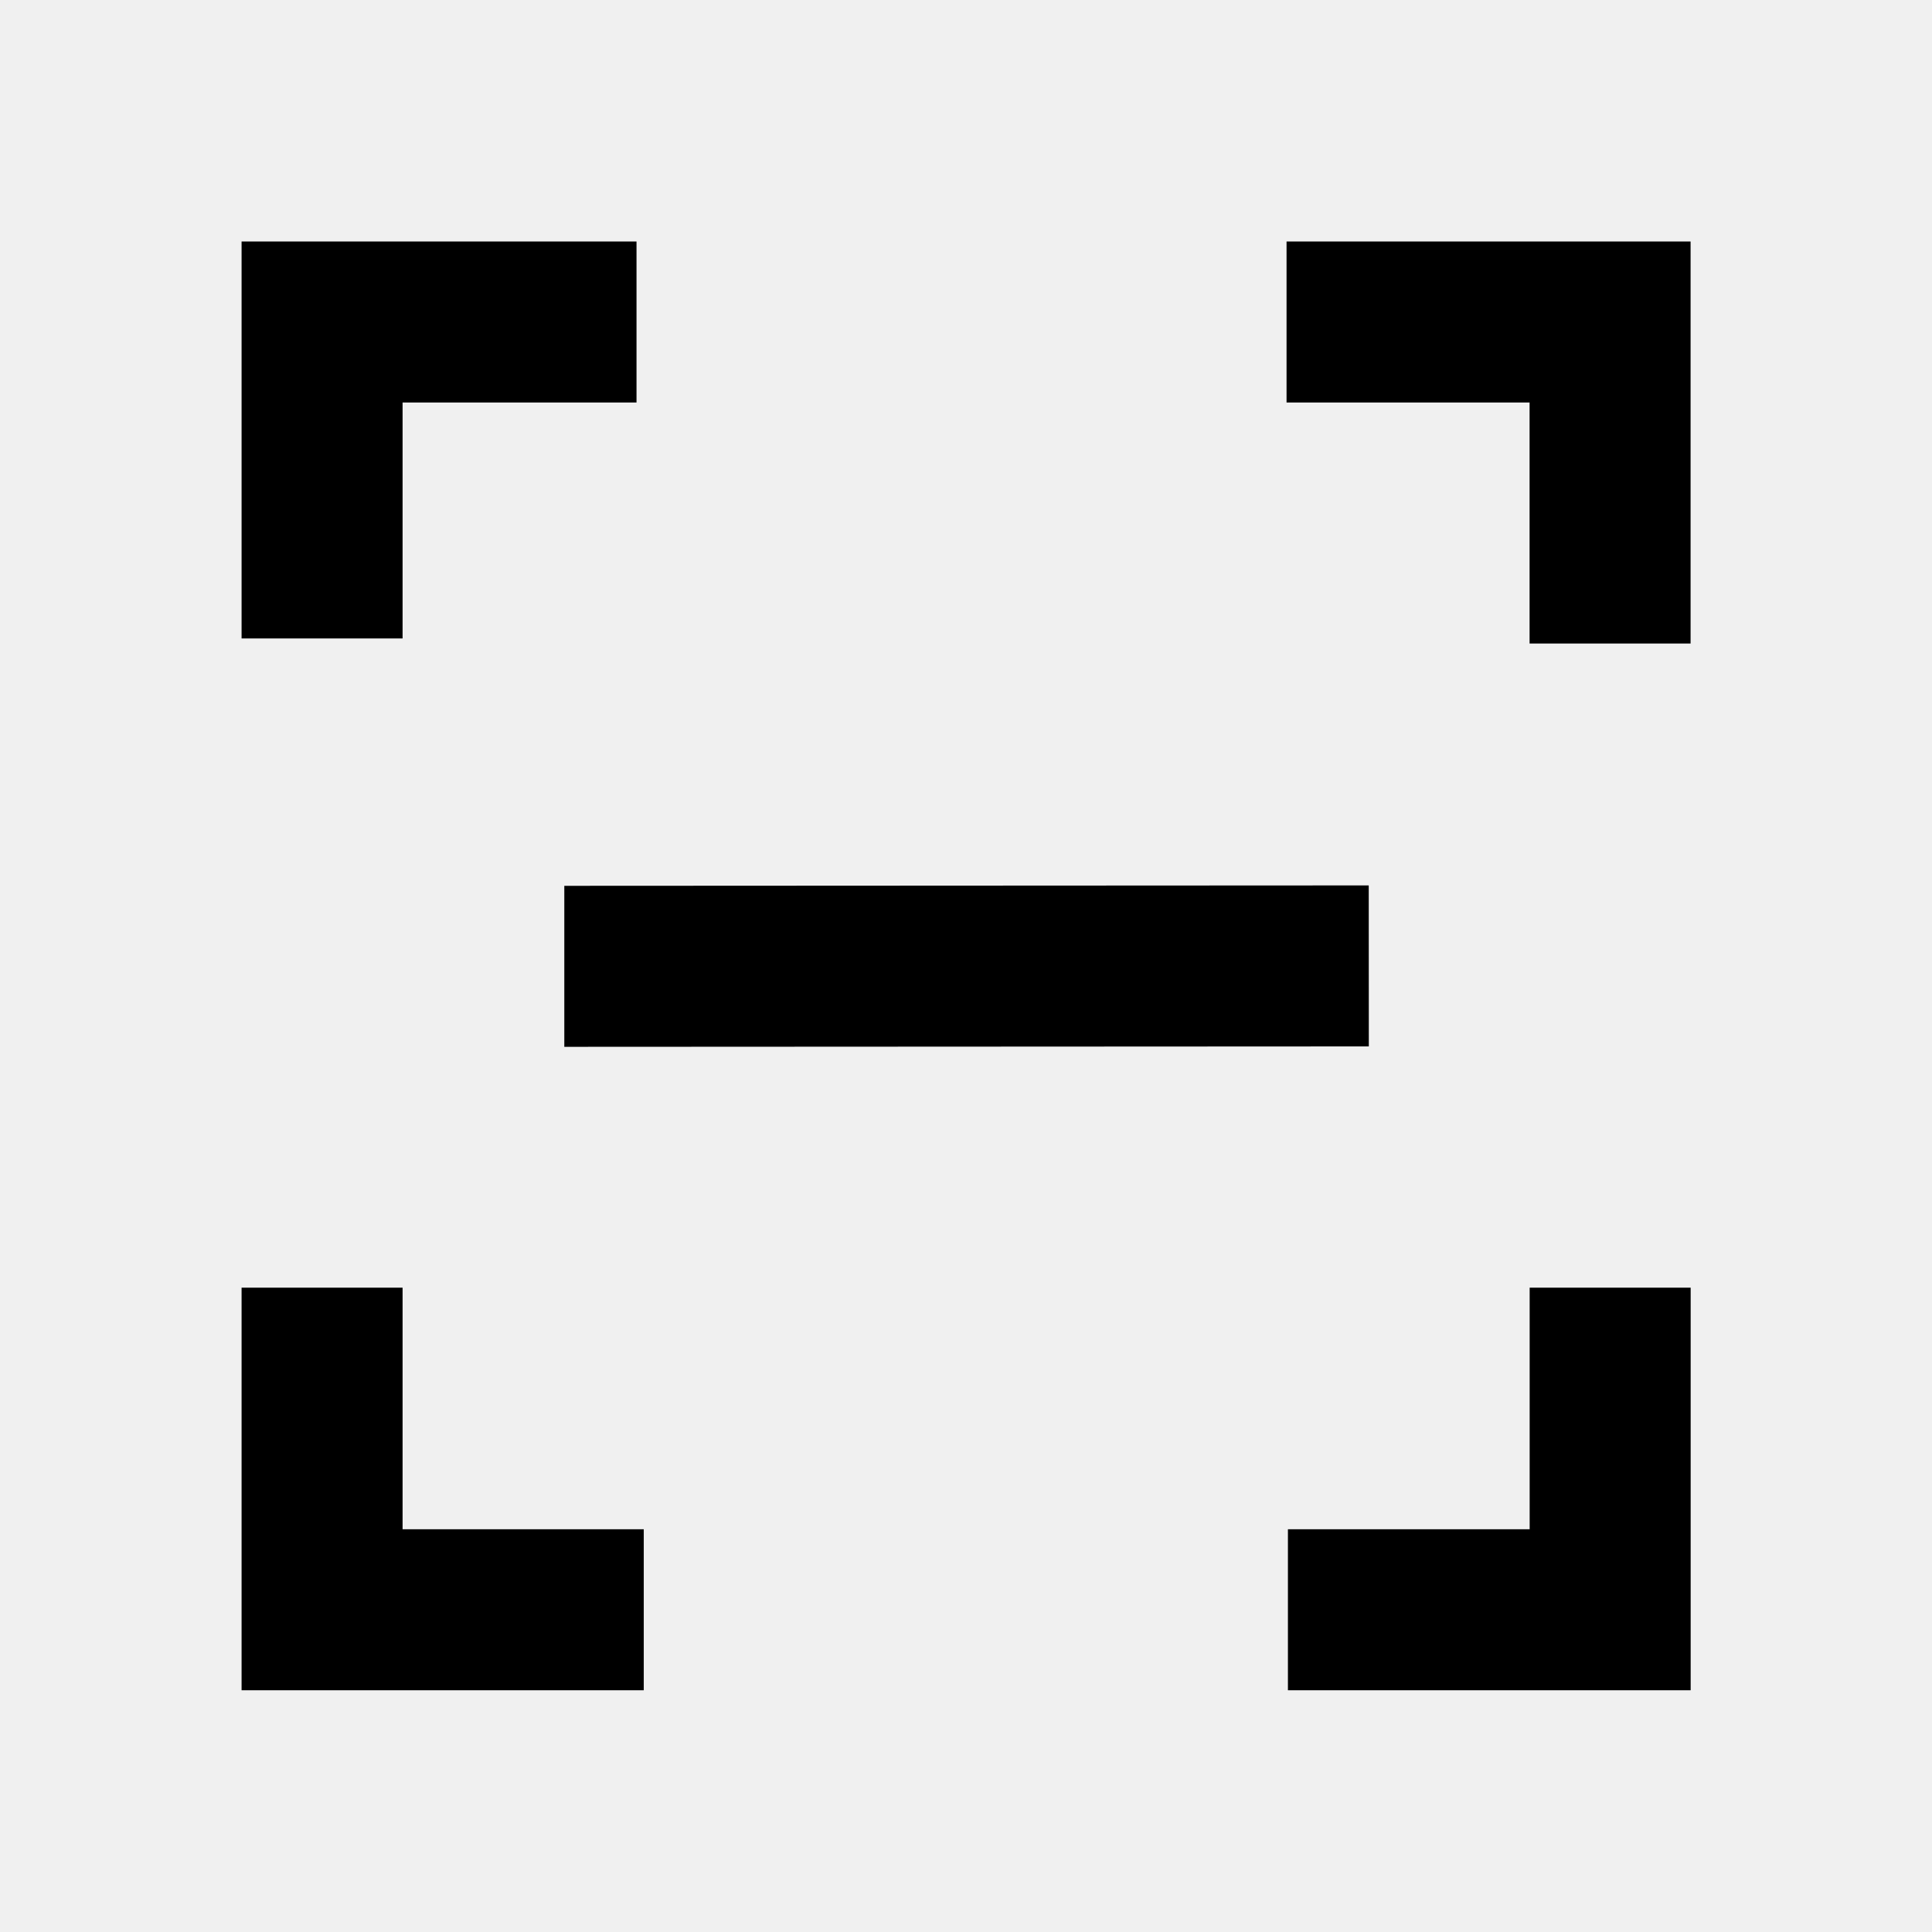
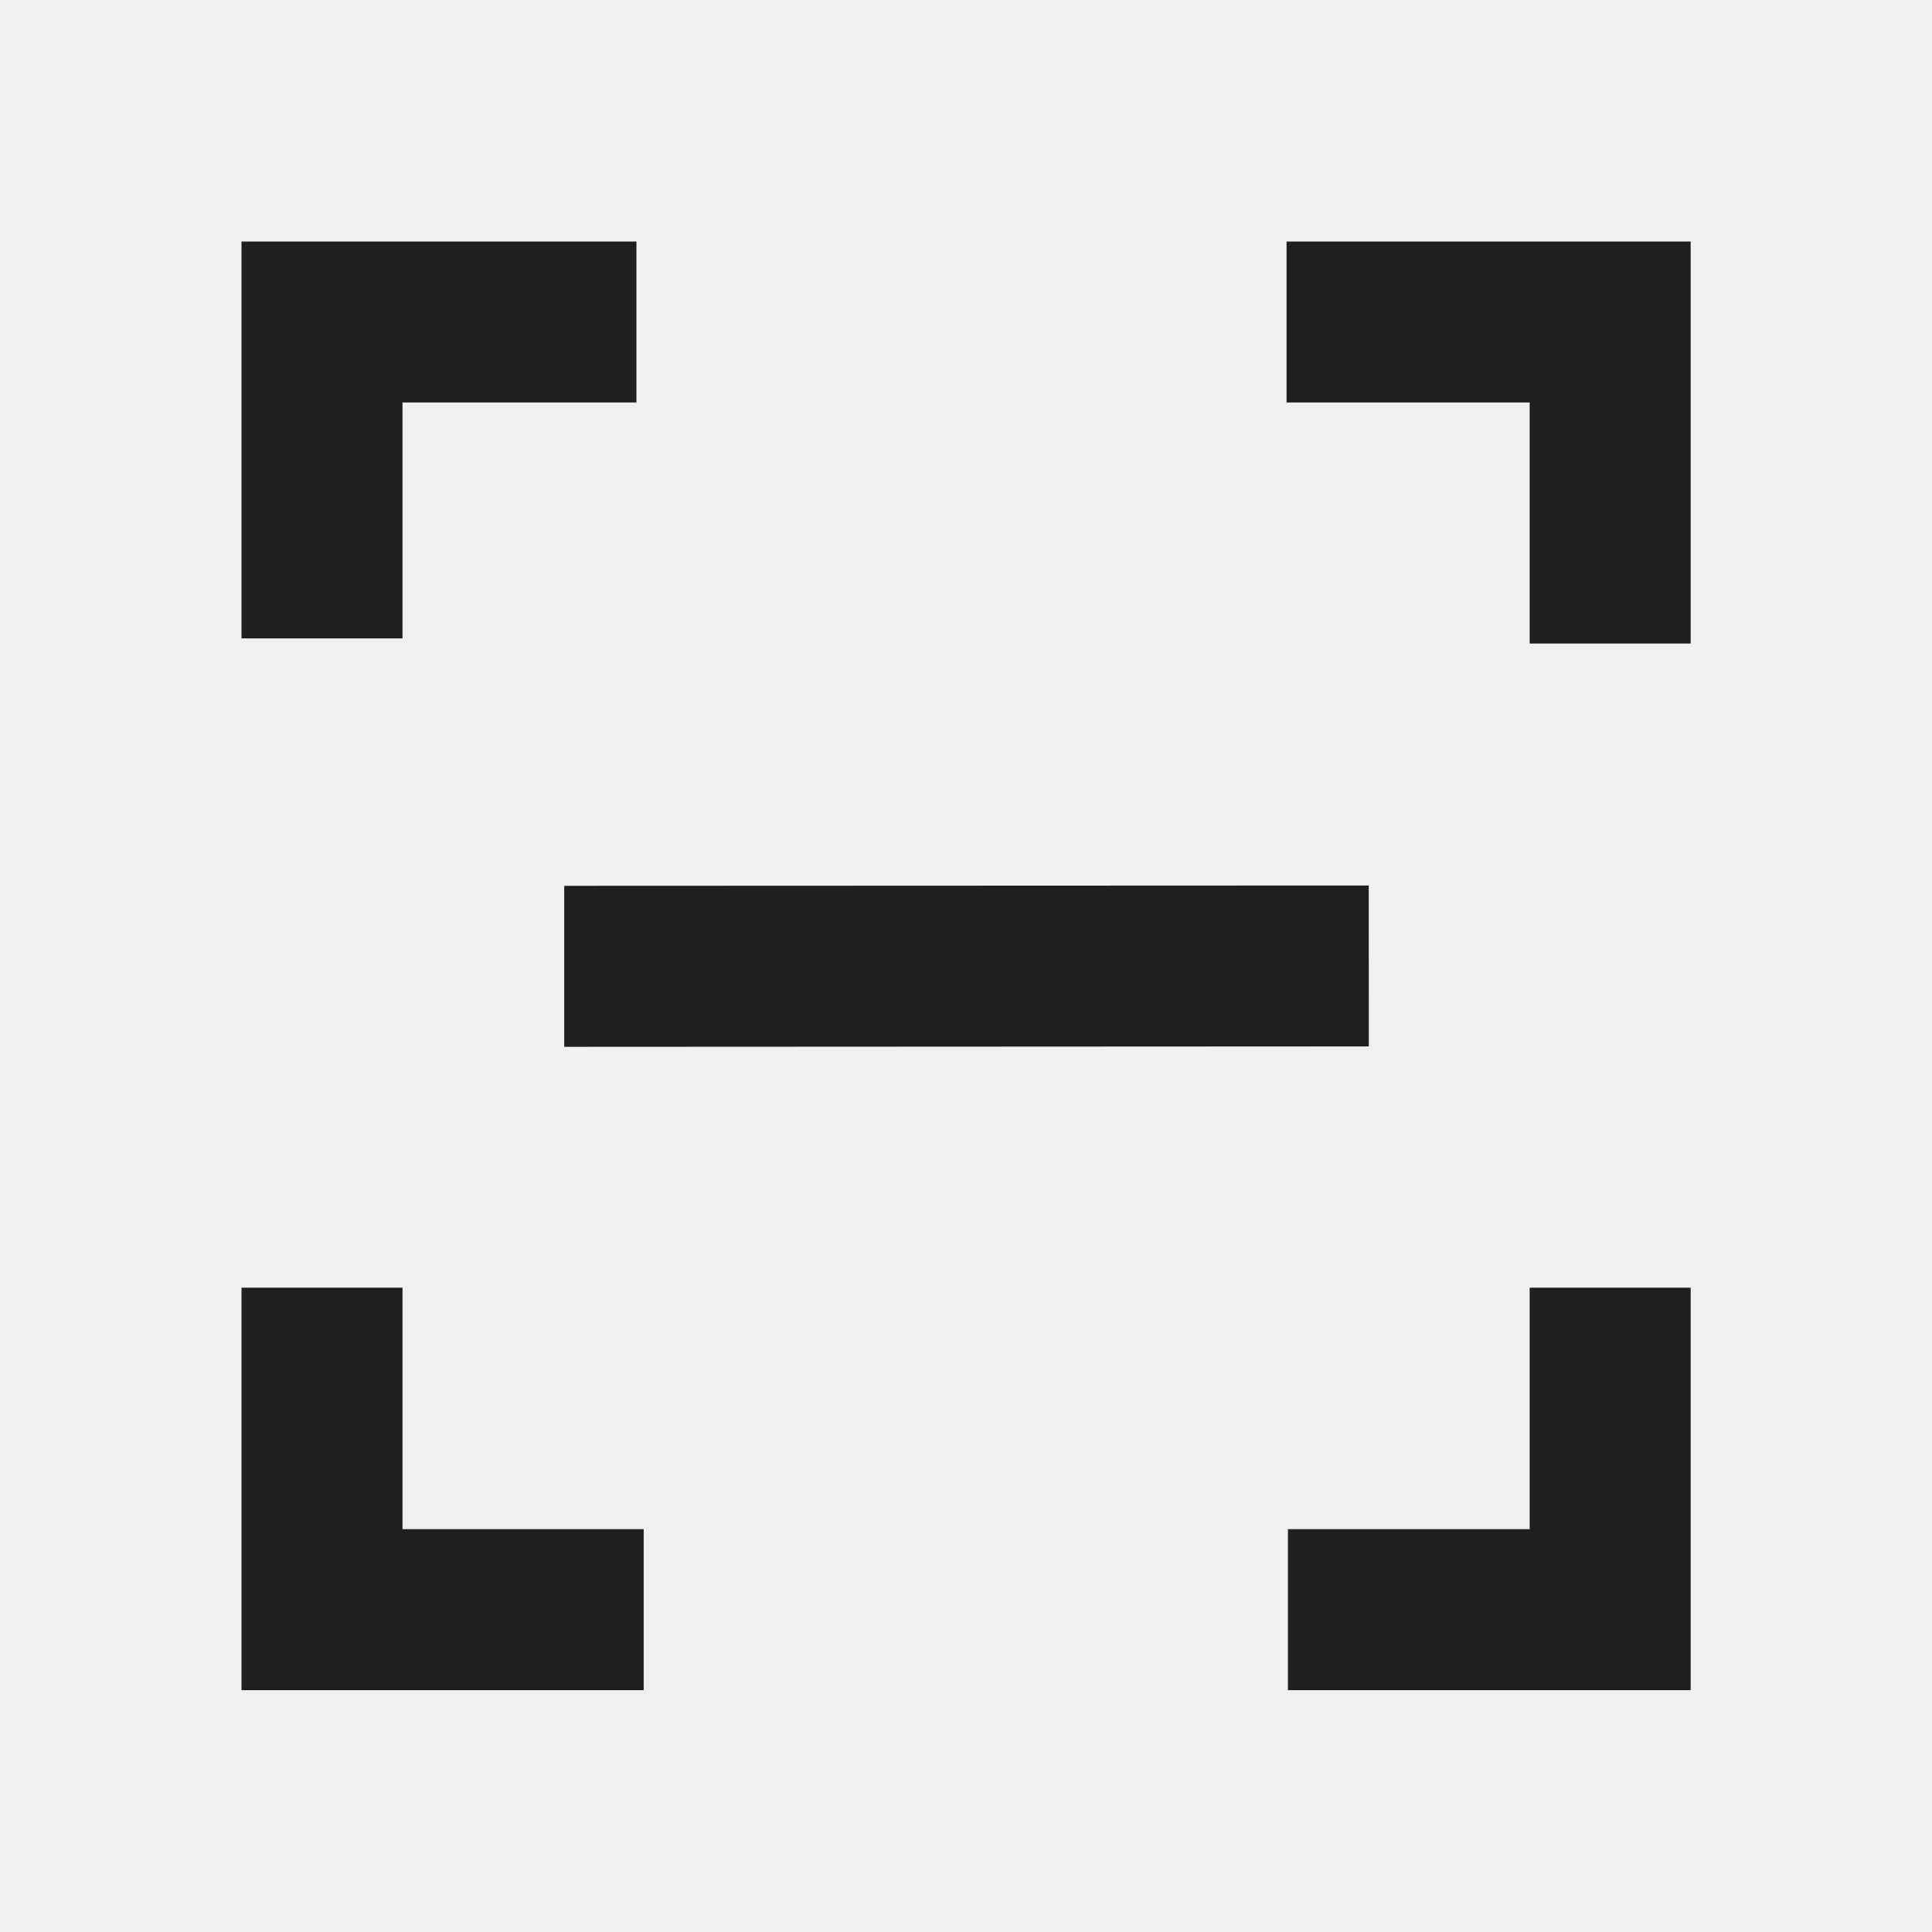
- <svg xmlns="http://www.w3.org/2000/svg" width="24" height="24" viewBox="0 0 24 24" fill="none">
-   <path d="M21.002 15.996V20.997H15.999V18.997H19.002V15.996H21.002Z" fill="currentColor" />
-   <path d="M21.001 3V7.994H19.001V5H15.982V3H21.001Z" fill="currentColor" />
-   <path d="M7.907 3V5H5.001V7.931H3.001V3H7.907Z" fill="currentColor" />
-   <path d="M5.001 15.996V18.997H7.997V20.997H3.001V15.996H5.001Z" fill="currentColor" />
-   <path d="M17.004 12.999L7.01 13.004V11.004L17.003 10.999L17.004 12.999Z" fill="currentColor" />
+ <svg xmlns="http://www.w3.org/2000/svg" width="24" height="24" fill="none">
+   <g clip-path="url(#clip0_220_1889)">
+     <path d="M21.002 15.996v5h-5.003v-2h3.003v-3h2zm0-12.996v4.994h-2V5h-3.02V3h5.02zM7.906 3v2H5v2.93h-2V3h4.906zM5 15.996v3h2.996v2H3v-5h2zm12.003-2.997l-9.994.005v-2L17.003 11l.001 2z" fill="#1F1F1F" />
+   </g>
+   <defs>
+     <clipPath id="clip0_220_1889">
+       <path fill="#fff" d="M0 0H24V24H0z" />
+     </clipPath>
+   </defs>
</svg>
